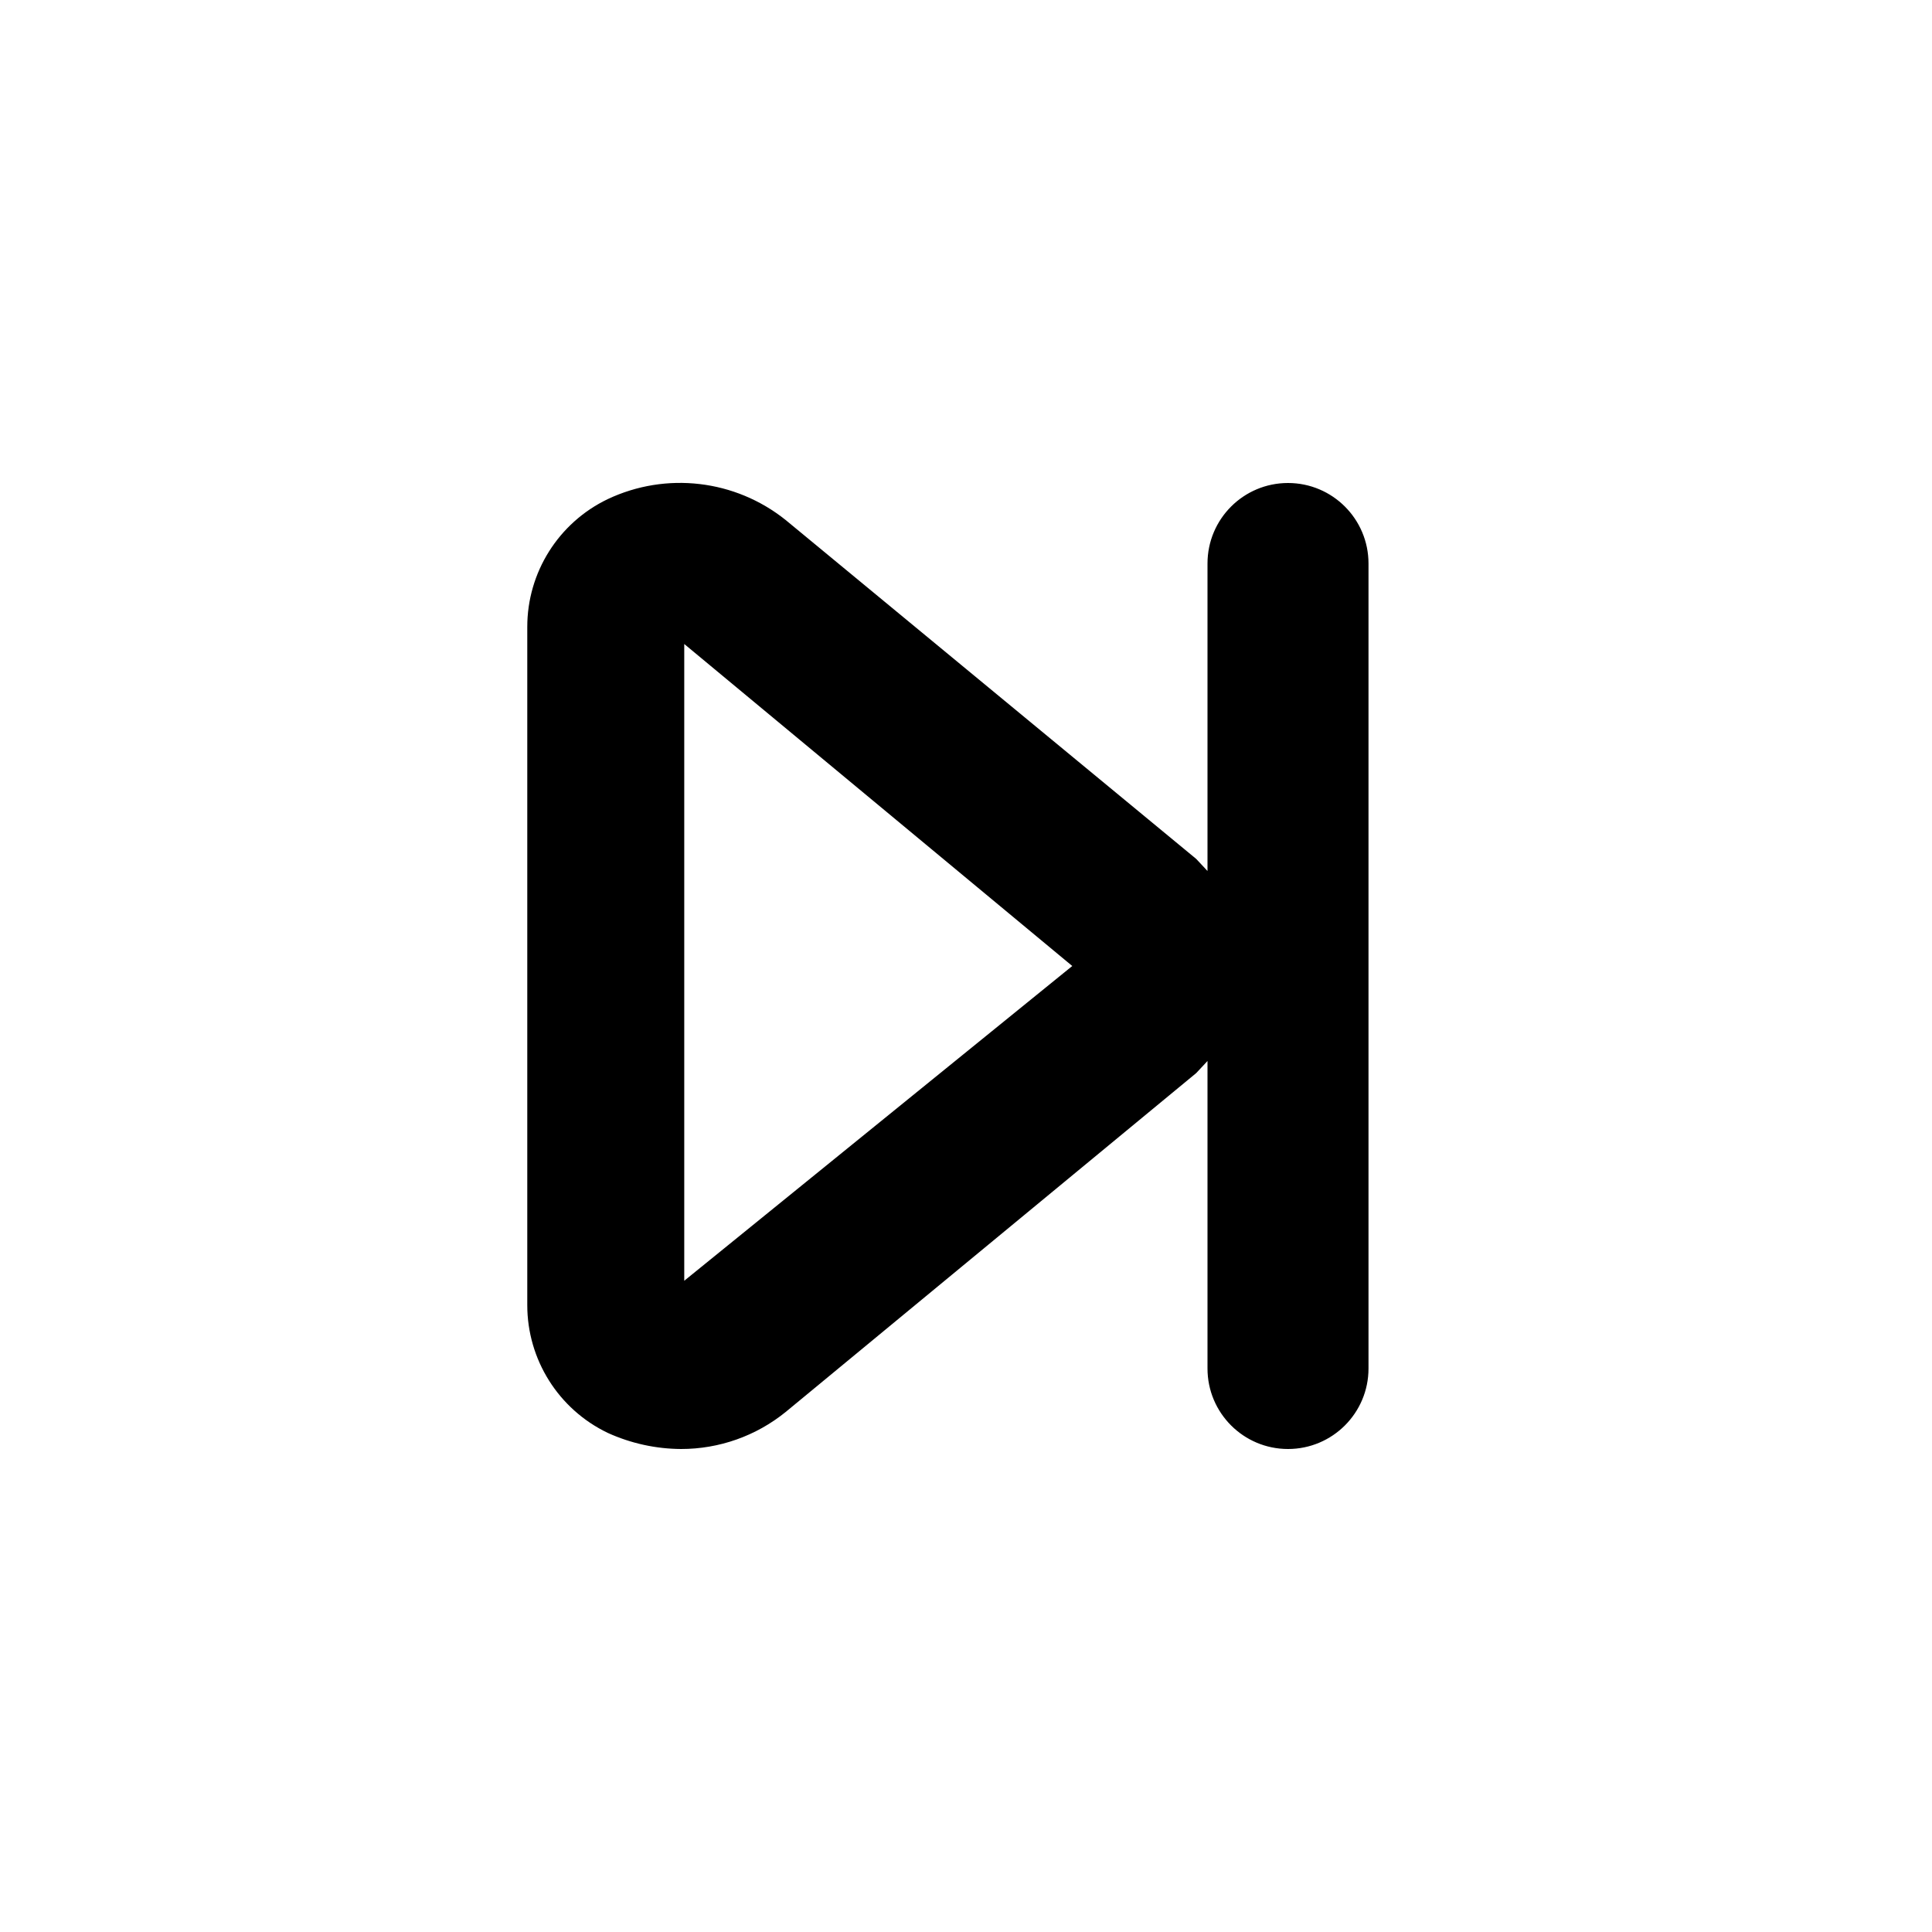
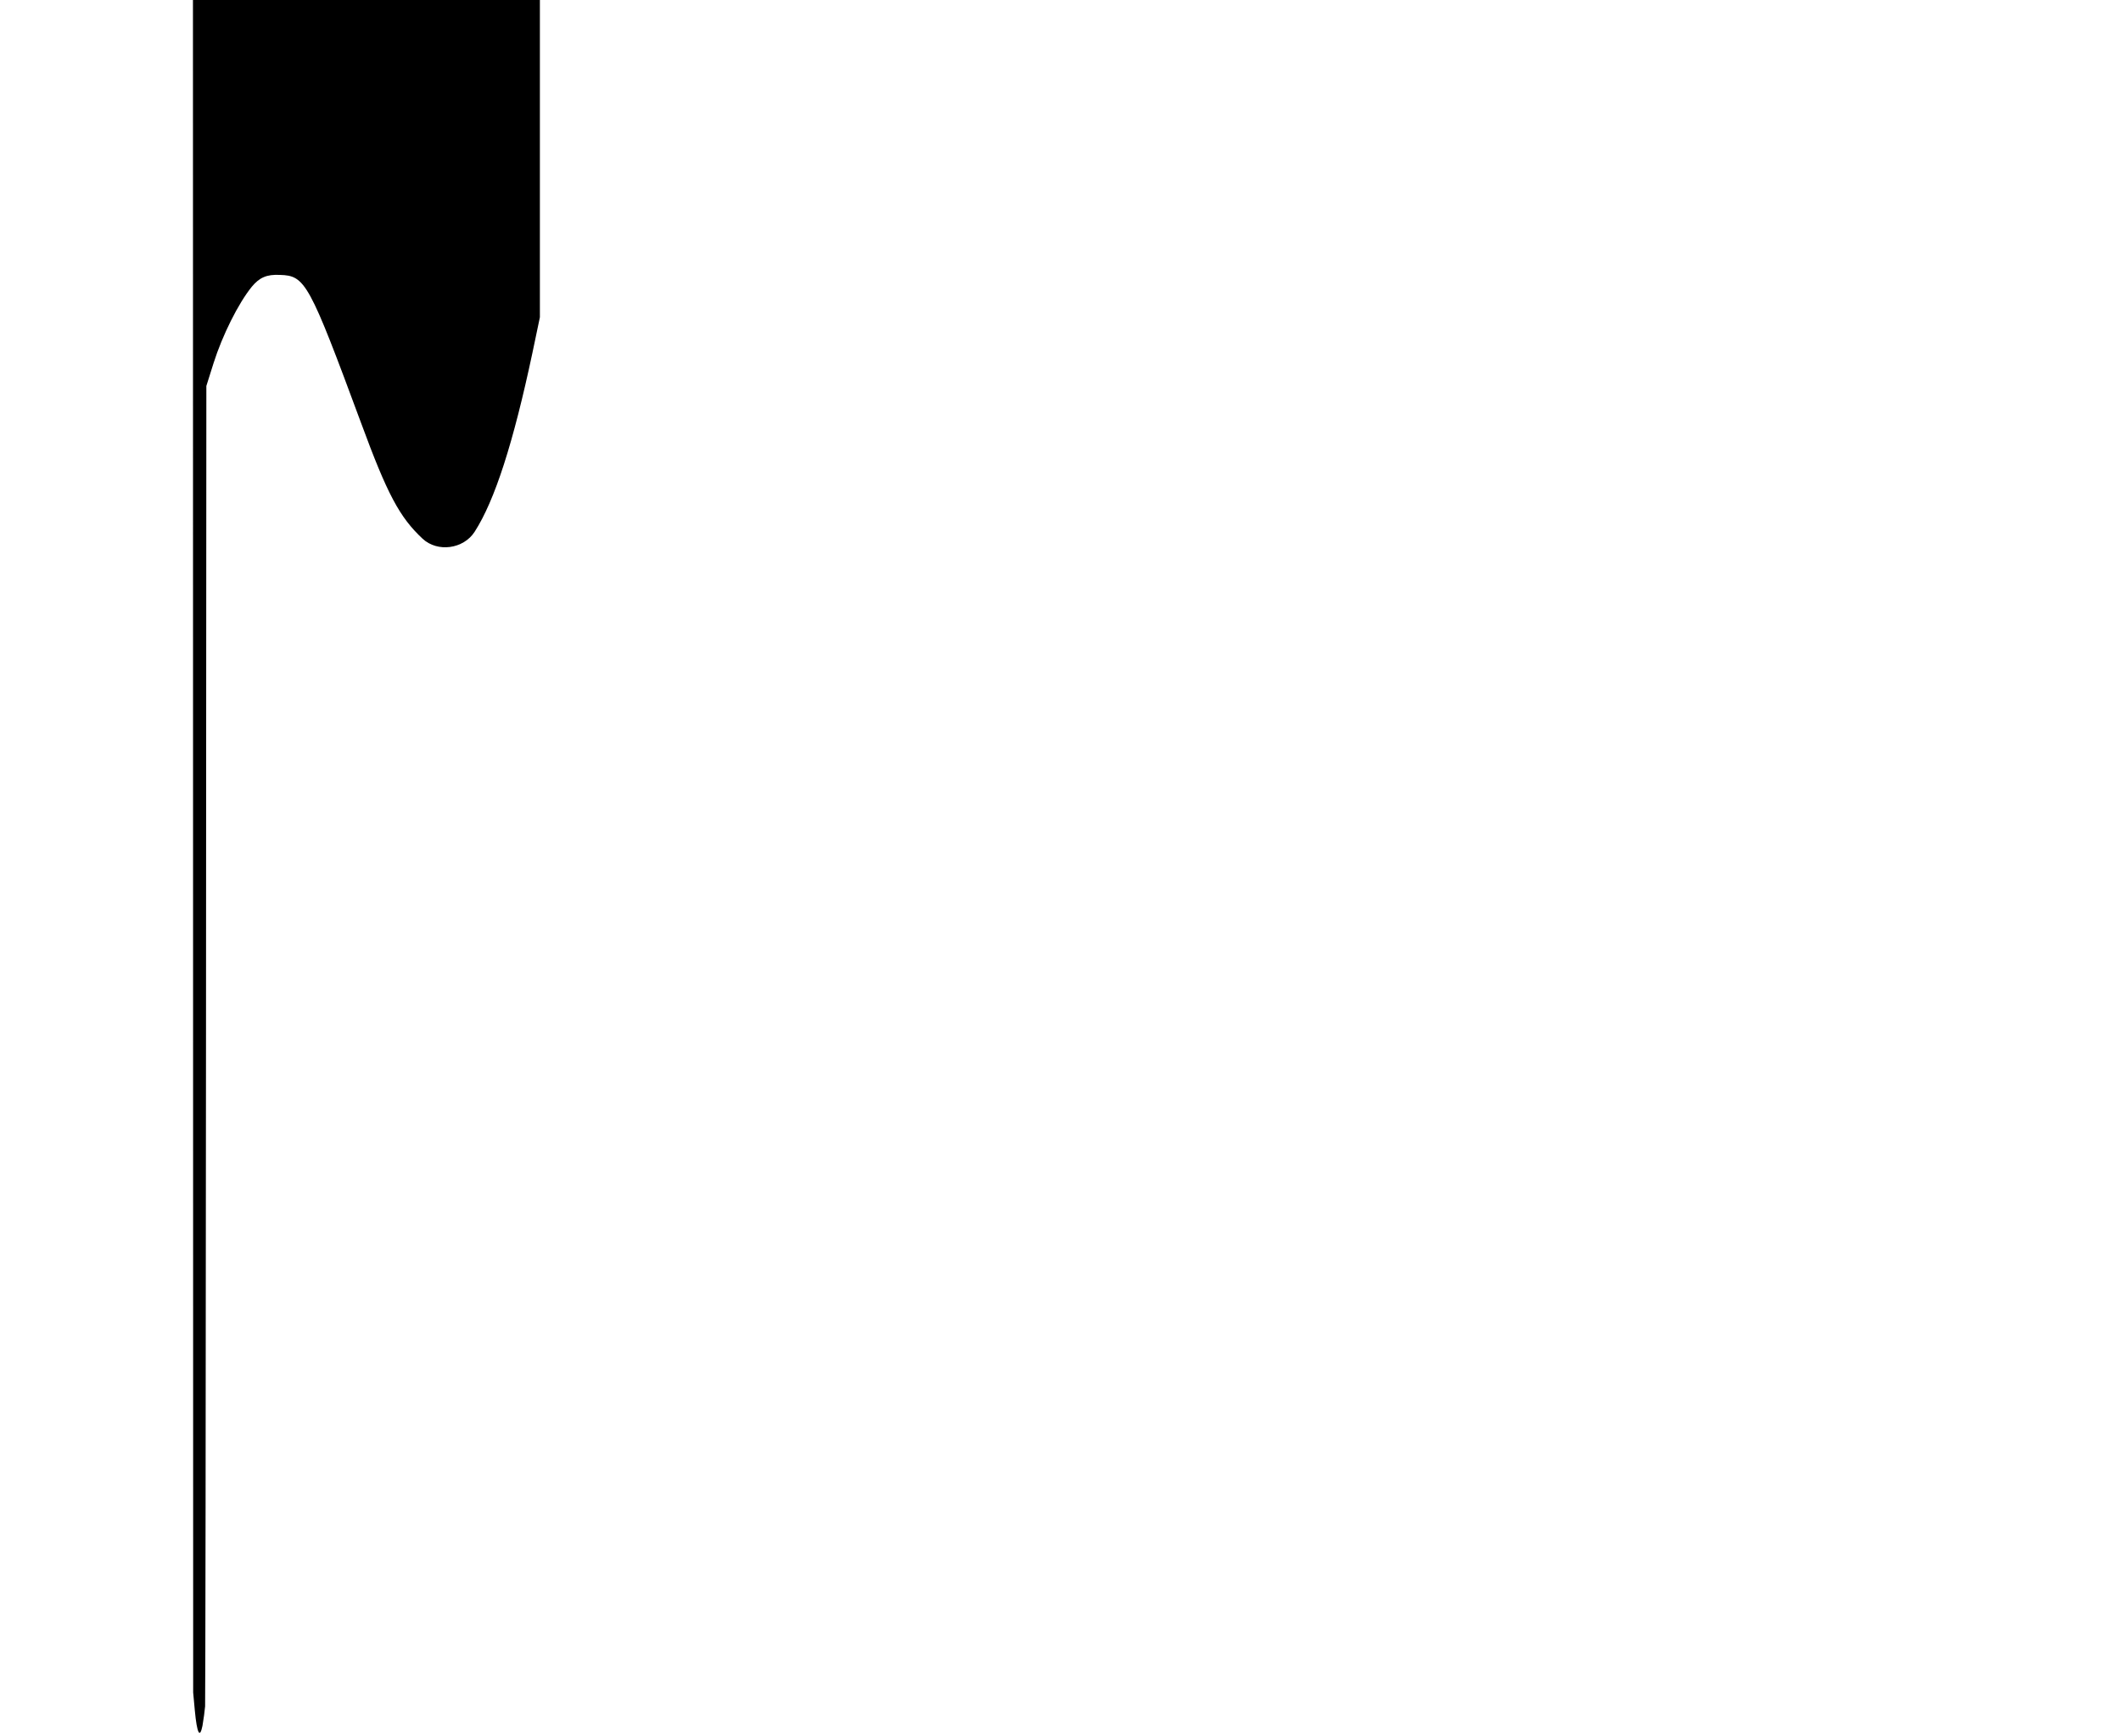
- <svg xmlns="http://www.w3.org/2000/svg" viewBox="0 0 24 24">
-   <g data-name="Layer 2">
-     <g data-name="skip-forward">
-       <rect width="34" height="34" opacity="0" />
-       <path d="M16 6a1 1 0 0 0-1 1v3.82l-.14-.15-5.1-4.21a2.1 2.1 0 0 0-2.21-.26 1.76 1.76 0 0 0-1 1.59v8.42a1.76 1.76 0 0 0 1 1.59 2.23 2.23 0 0 0 .91.2 2.06 2.06 0 0 0 1.3-.46l5.1-4.21.14-.15V17a1 1 0 0 0 2 0V7a1 1 0 0 0-1-1zm-7.5 9.91V8l4.82 4z" />
-     </g>
+ <svg xmlns="http://www.w3.org/2000/svg" width="1100" height="900" viewBox="0 0 2500 2500">
+   <g transform="translate(0,2500) scale(0.1,-1)" fill="#000000" stroke="none">
+     <path d="M930 4983c-234 -10 -508 -55 -670 -109c-109 -36 -213 -88 -243 -122c-16 -18 -17 -152 -15 -2355l3 -2335l24 -26c31 -33 72 -41 110 -22c16 9 33 22 38 28c4 7 10      438 13 958l5 944l104 33c127 40 356 86 551 110c108 13 212 18 405 17c365 -1 420 -11 1168 -213c379 -103 555 -136 887 -167c215 -20 589 -15 750 10c290 45 557 128 833 258l107       51l0 1358l0 1357l-144 -74c-422 -218 -902 -321 -1326 -285c-296 26 -506 85 -930 261c-563 235 -772 297 -1070 320c-122 9 -431 11 -600 3z" />
  </g>
</svg>
